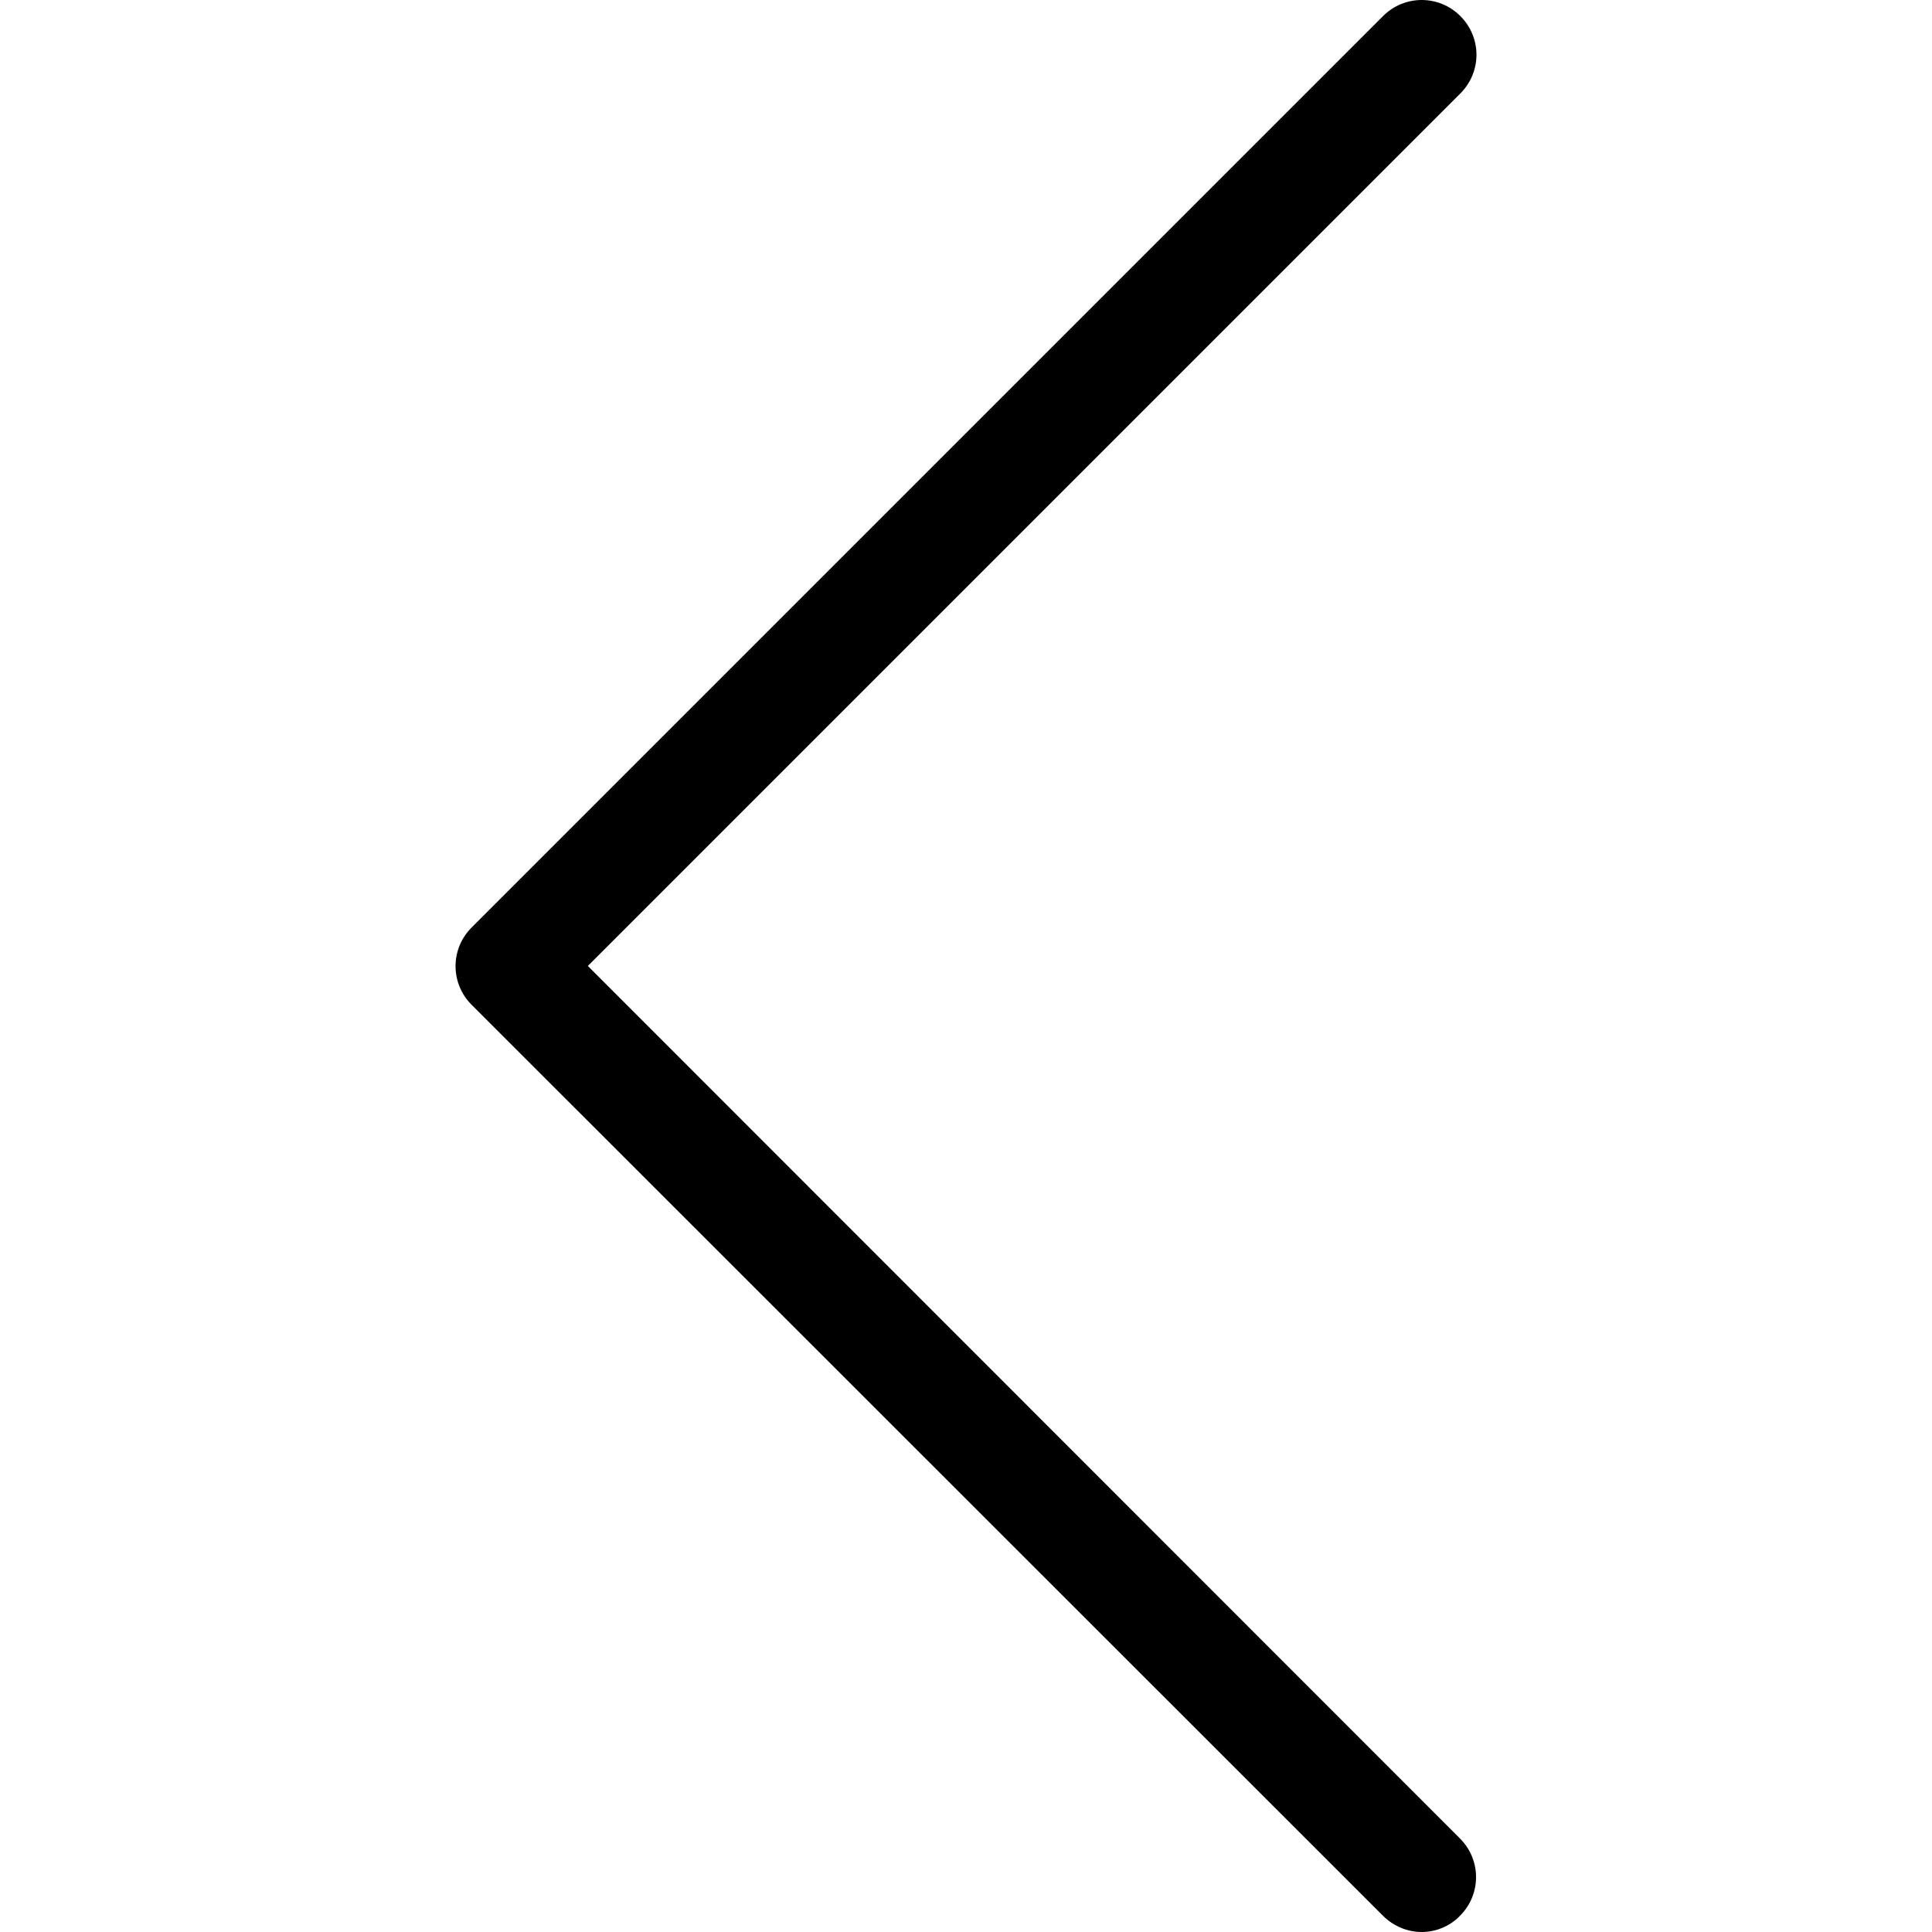
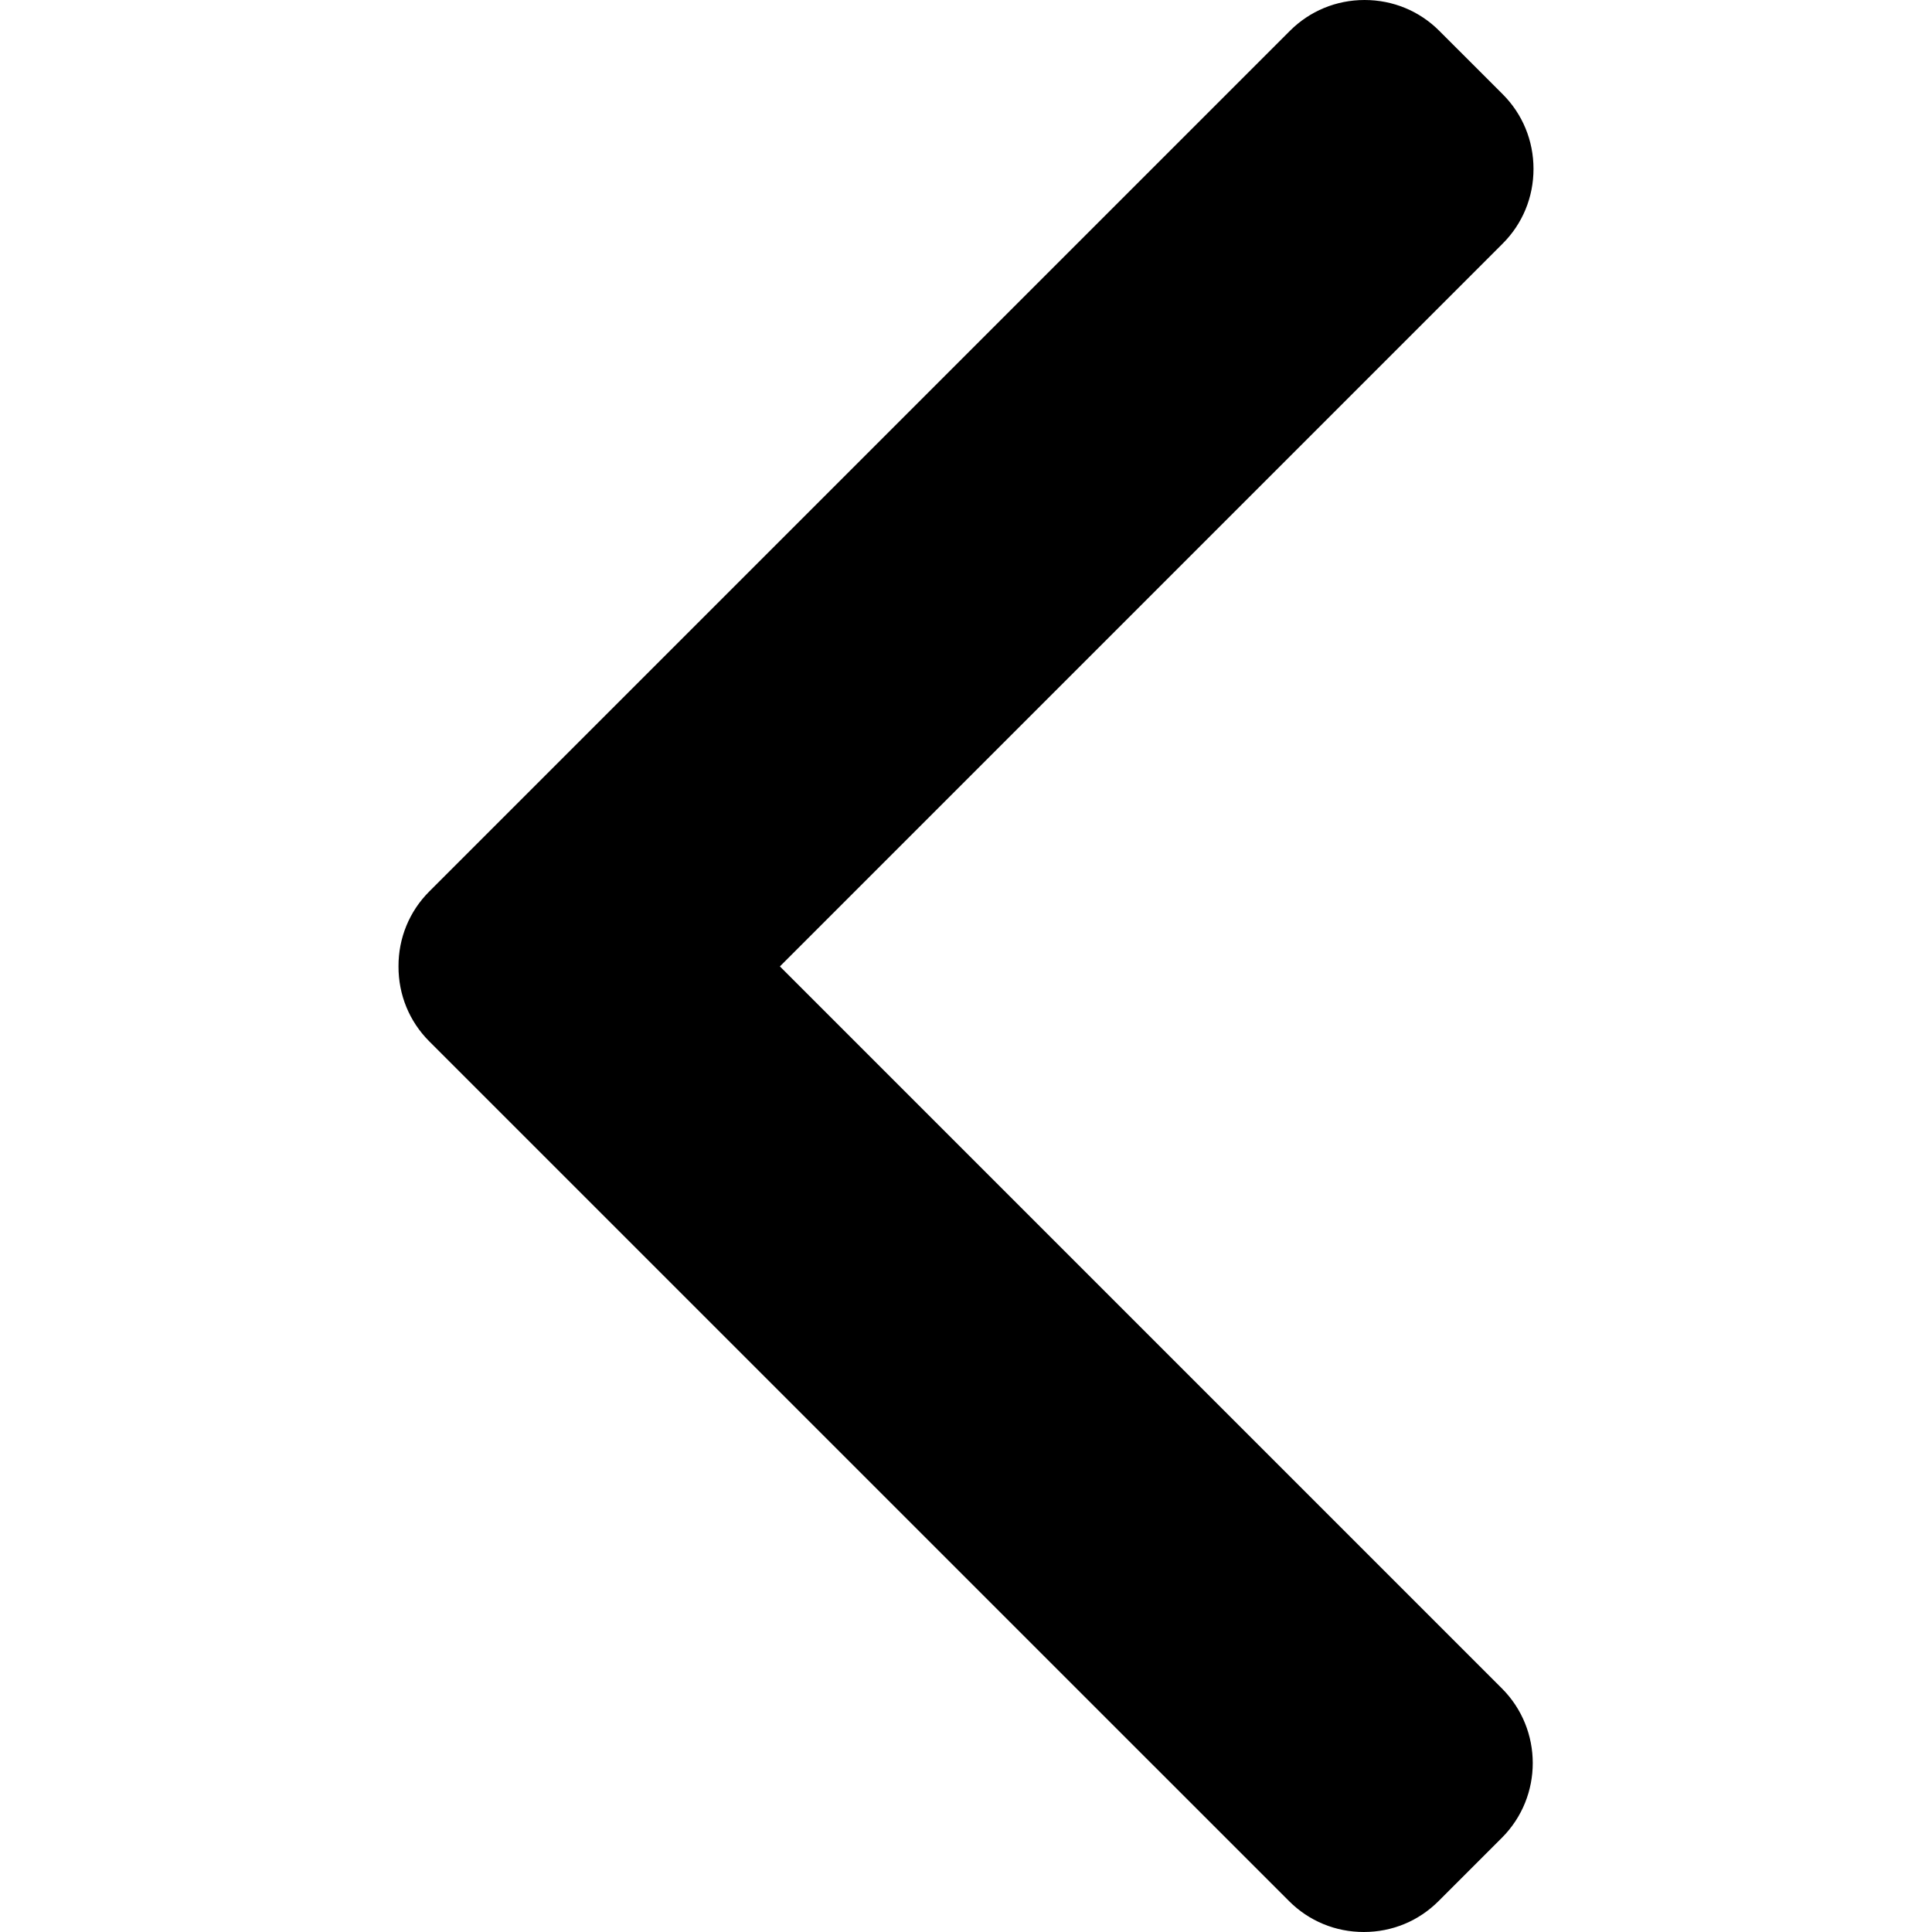
- <svg xmlns="http://www.w3.org/2000/svg" version="1.1" id="Capa_1" x="0px" y="0px" viewBox="0 0 477.175 477.175" xml:space="preserve">
+ <svg xmlns="http://www.w3.org/2000/svg" version="1.1" id="Layer_1" x="0px" y="0px" viewBox="0 0 492 492" xml:space="preserve">
  <g>
-     <path d="M145.188,238.575l215.5-215.5c5.3-5.3,5.3-13.8,0-19.1s-13.8-5.3-19.1,0l-225.1,225.1c-5.3,5.3-5.3,13.8,0,19.1l225.1,225   c2.6,2.6,6.1,4,9.5,4s6.9-1.3,9.5-4c5.3-5.3,5.3-13.8,0-19.1L145.188,238.575z" />
+     <g>
+       <path d="M198.608,246.104L382.664,62.04c5.068-5.056,7.856-11.816,7.856-19.024c0-7.212-2.788-13.968-7.856-19.032l-16.128-16.12    C361.476,2.792,354.712,0,347.504,0s-13.964,2.792-19.028,7.864L109.328,227.008c-5.084,5.08-7.868,11.868-7.848,19.084    c-0.02,7.248,2.76,14.028,7.848,19.112l218.944,218.932c5.064,5.072,11.82,7.864,19.032,7.864c7.208,0,13.964-2.792,19.032-7.864    l16.124-16.12c10.492-10.492,10.492-27.572,0-38.06L198.608,246.104z" />
+     </g>
  </g>
  <g>
</g>
  <g>
</g>
  <g>
</g>
  <g>
</g>
  <g>
</g>
  <g>
</g>
  <g>
</g>
  <g>
</g>
  <g>
</g>
  <g>
</g>
  <g>
</g>
  <g>
</g>
  <g>
</g>
  <g>
</g>
  <g>
</g>
</svg>
